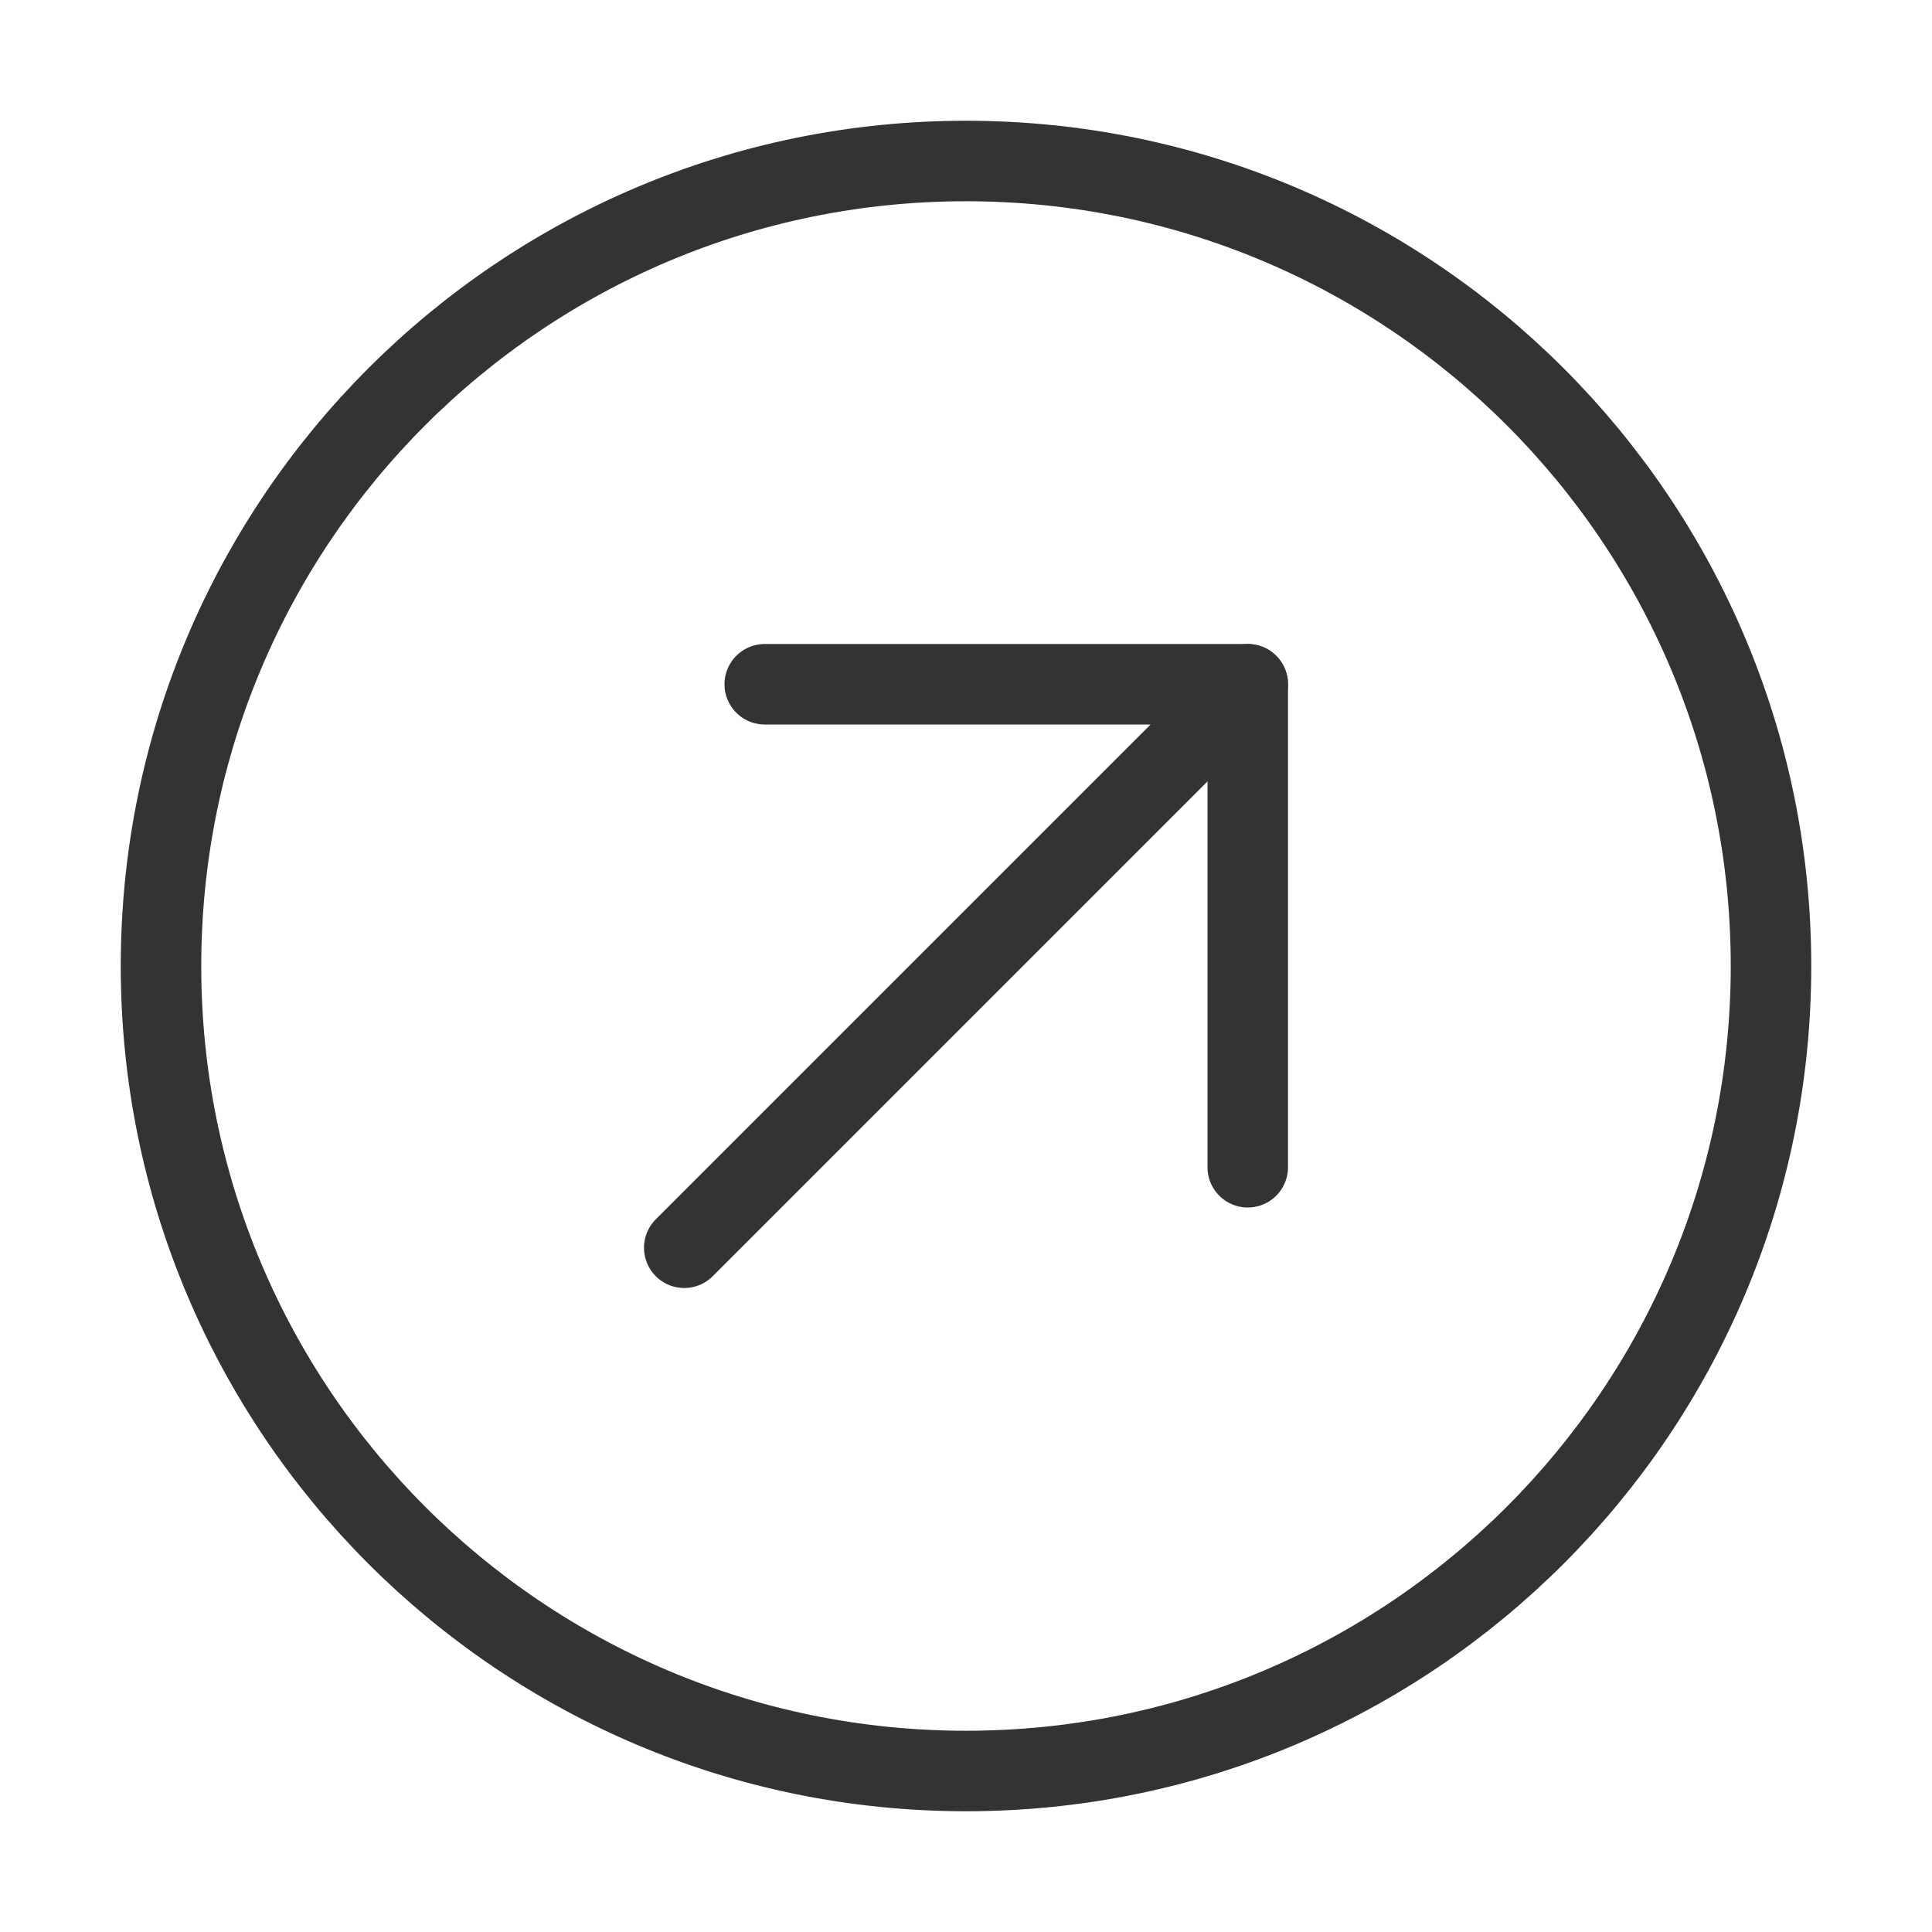
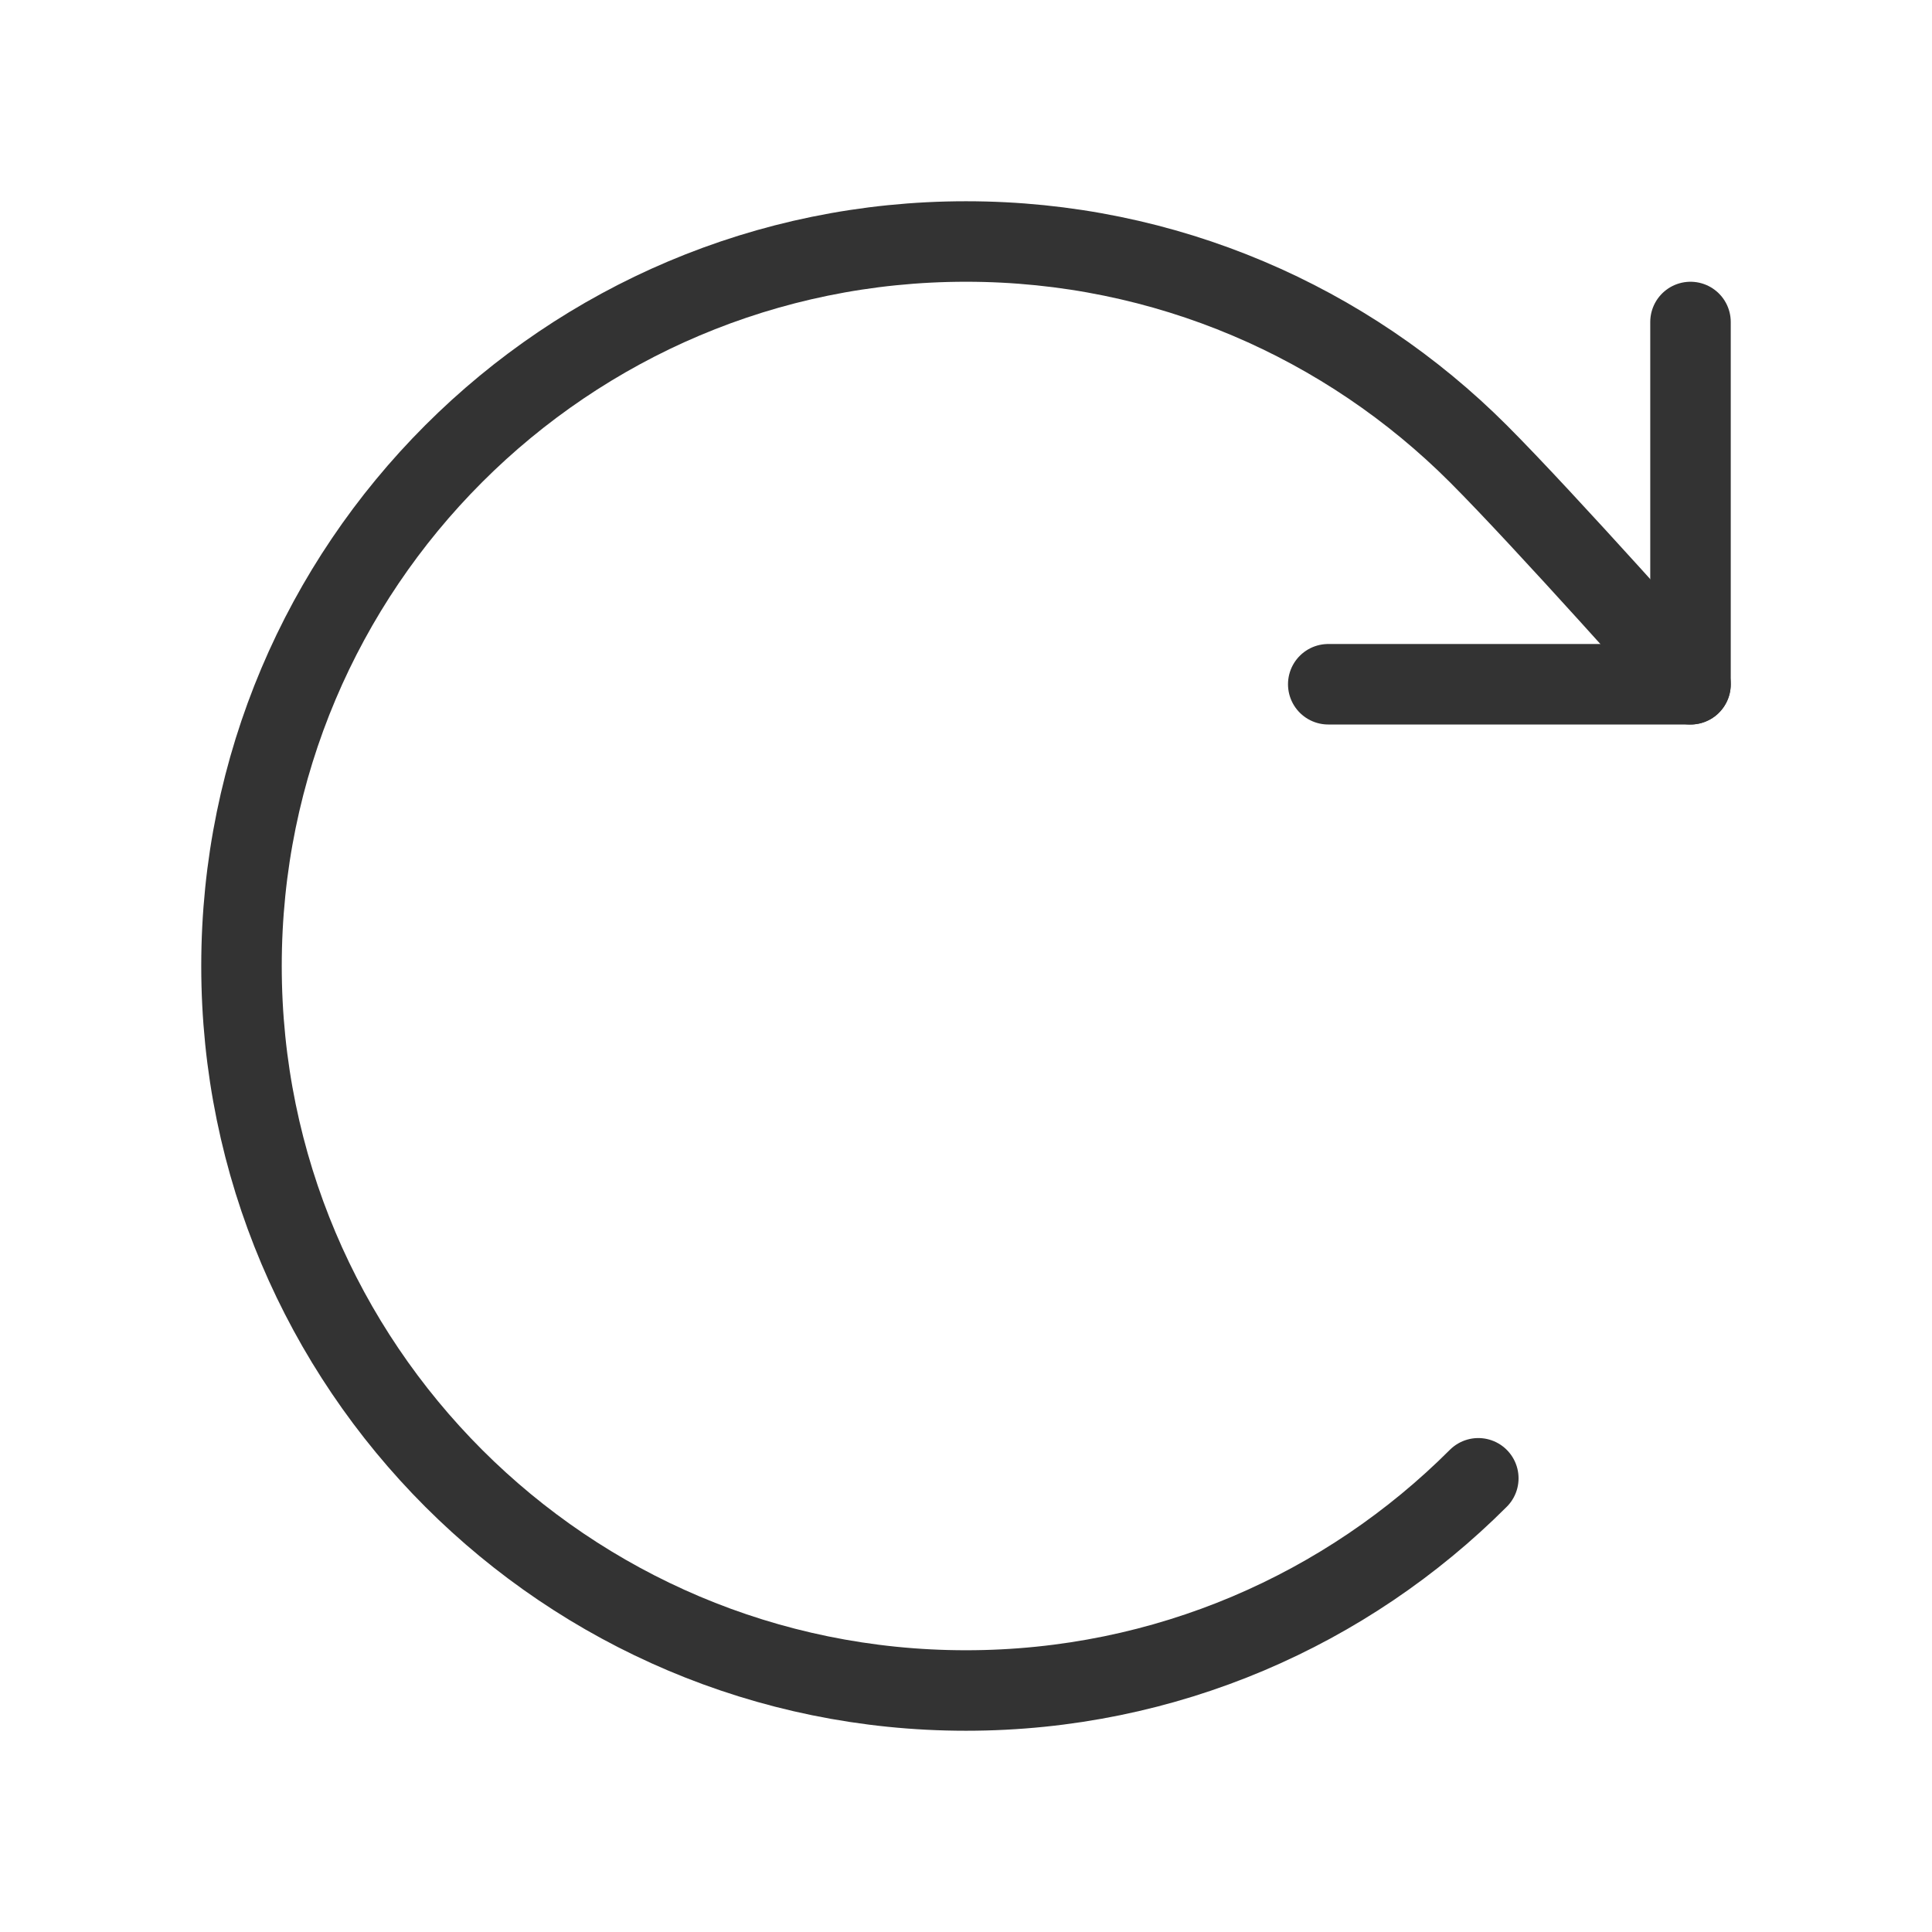
<svg xmlns="http://www.w3.org/2000/svg" width="48" height="48" viewBox="0 0 48 48" fill="none">
-   <path d="M24 44C35.046 44 44 35.046 44 24C44 12.954 35.046 4 24 4C12.954 4 4 12.954 4 24C4 35.046 12.954 44 24 44Z" fill="none" stroke="#333" stroke-width="2" stroke-linejoin="round" />
-   <path d="M31 17L17 31" stroke="#333" stroke-width="2" stroke-linecap="round" stroke-linejoin="round" />
-   <path d="M19 17H31V29" stroke="#333" stroke-width="2" stroke-linecap="round" stroke-linejoin="round" />
+   <path d="M36.728 36.728C33.471 39.985 28.971 42 24 42C14.059 42 6 33.941 6 24C6 14.059 14.059 6 24 6C28.971 6 33.471 8.015 36.728 11.272C38.386 12.93 42 17 42 17" stroke="#333" stroke-width="2" stroke-linecap="round" stroke-linejoin="round" />
+   <path d="M42 8V17H33" stroke="#333" stroke-width="2" stroke-linecap="round" stroke-linejoin="round" />
</svg>
